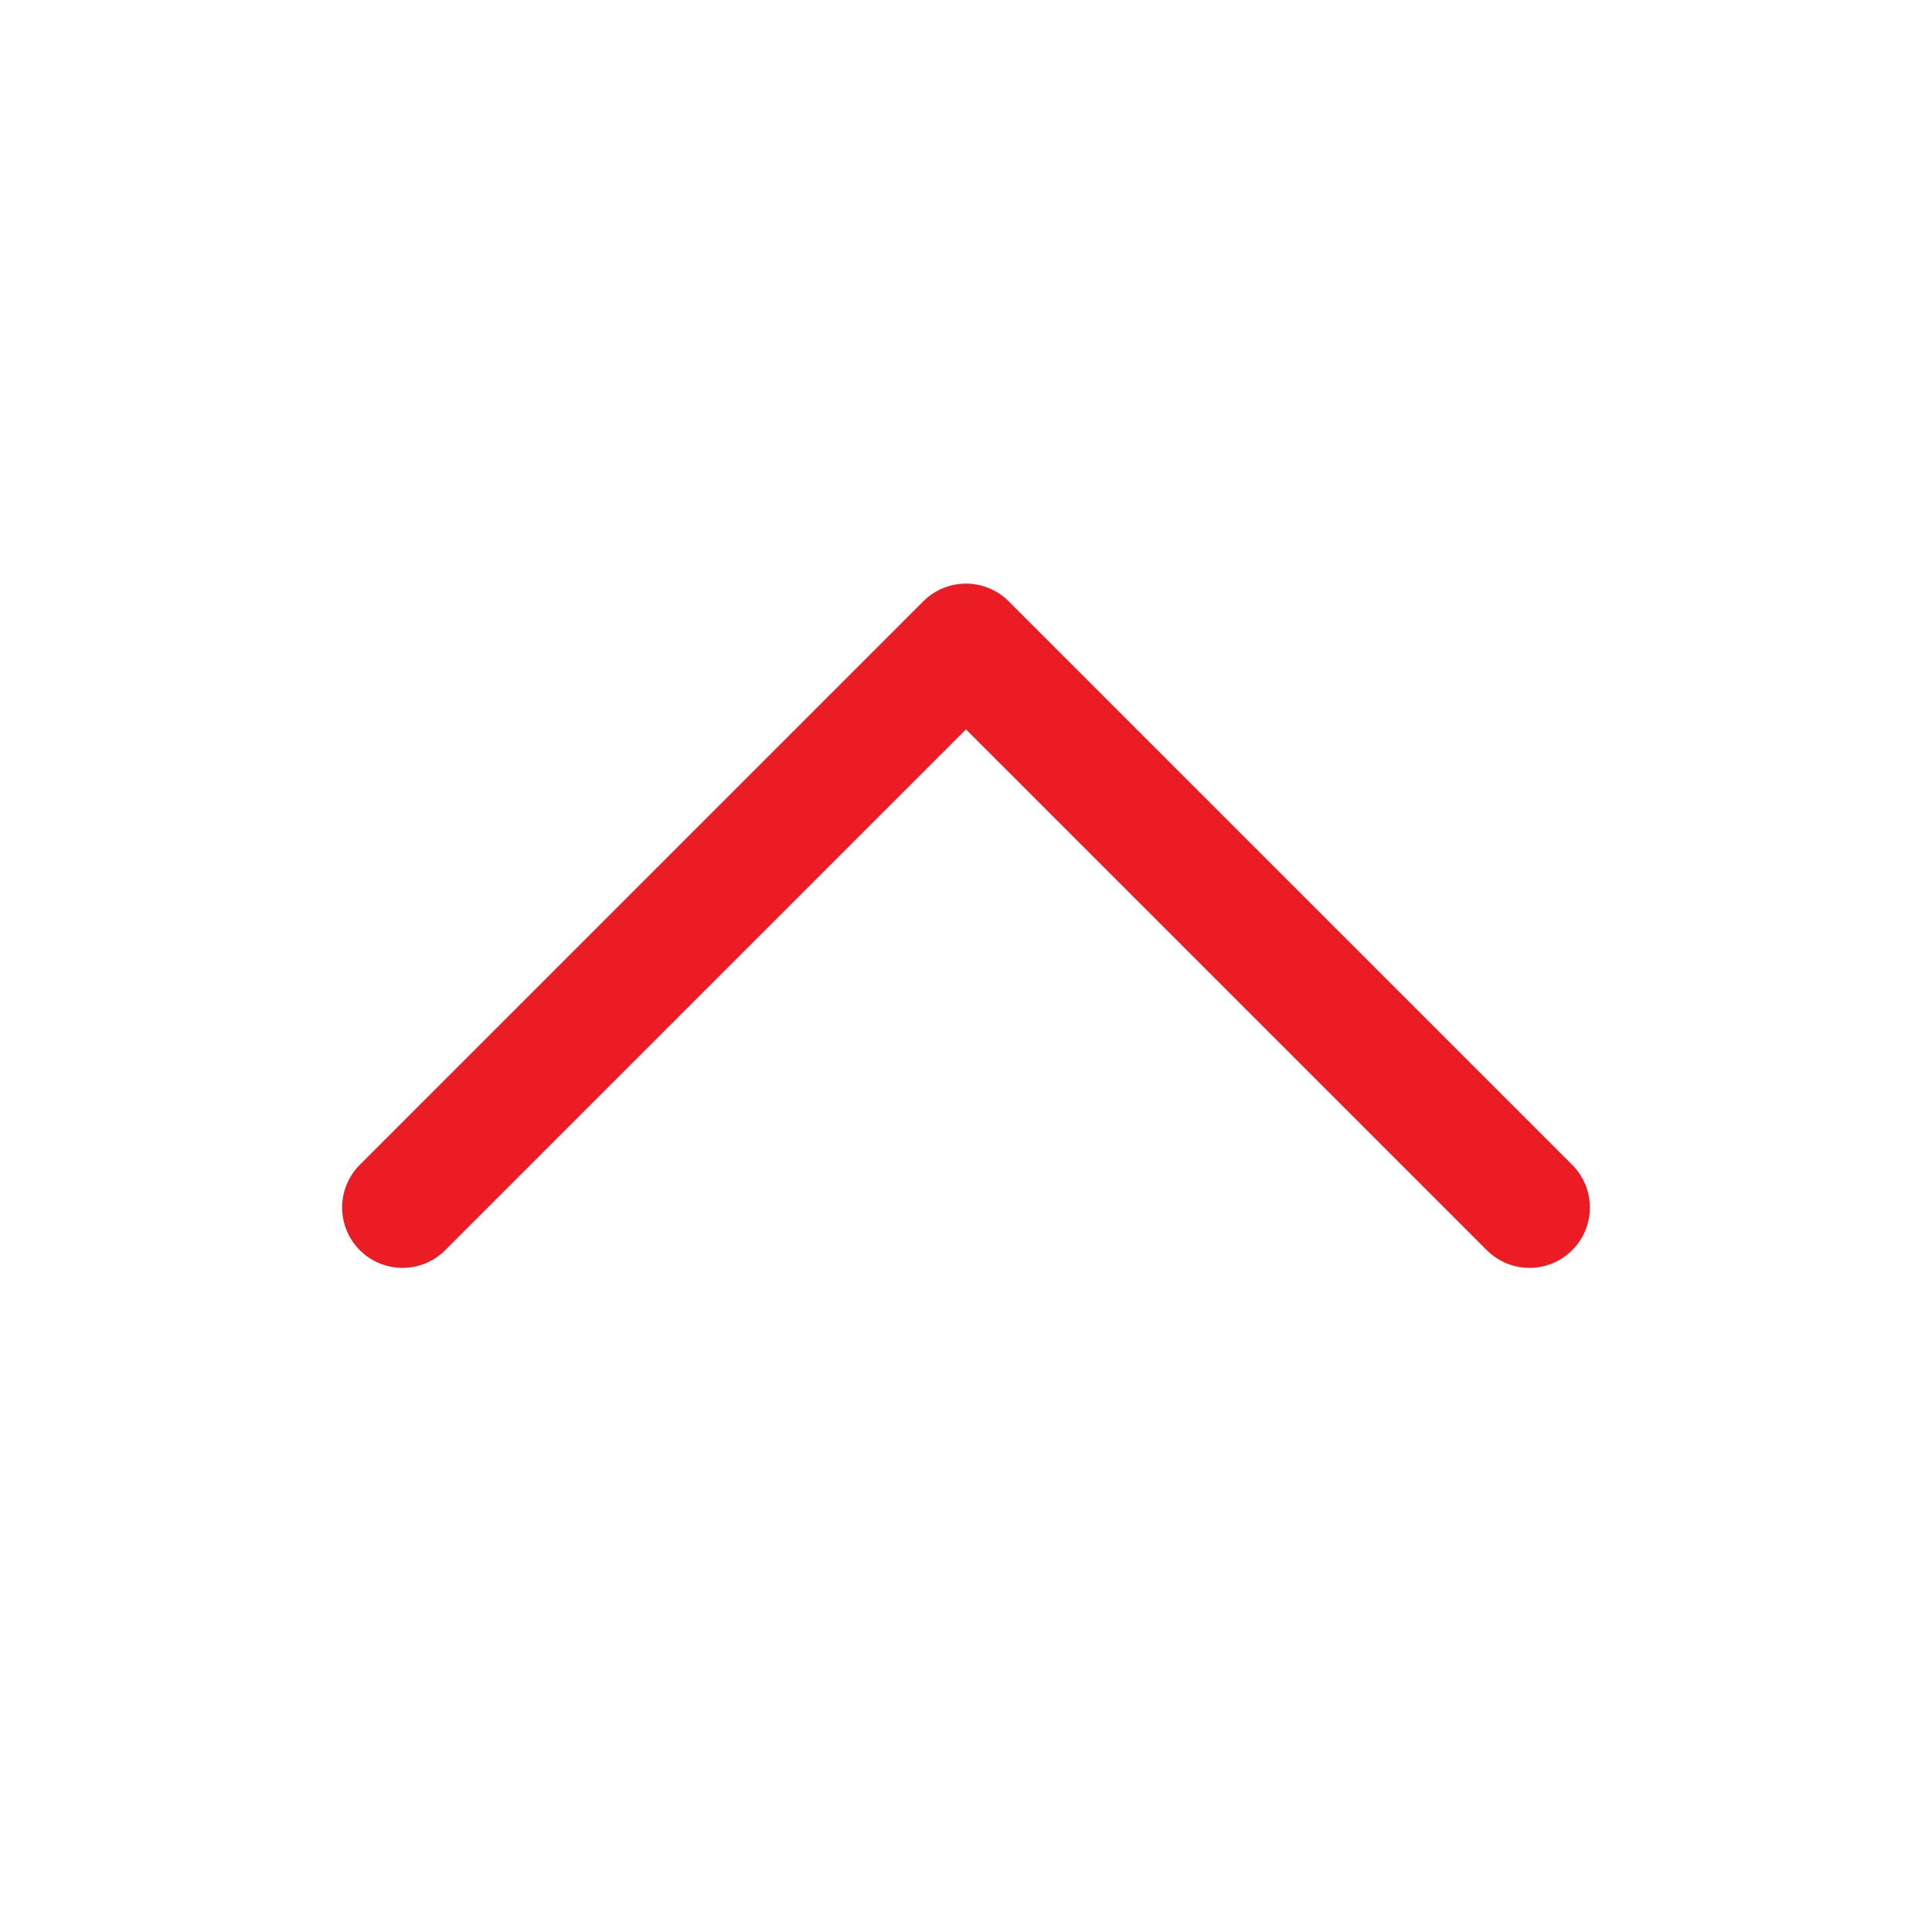
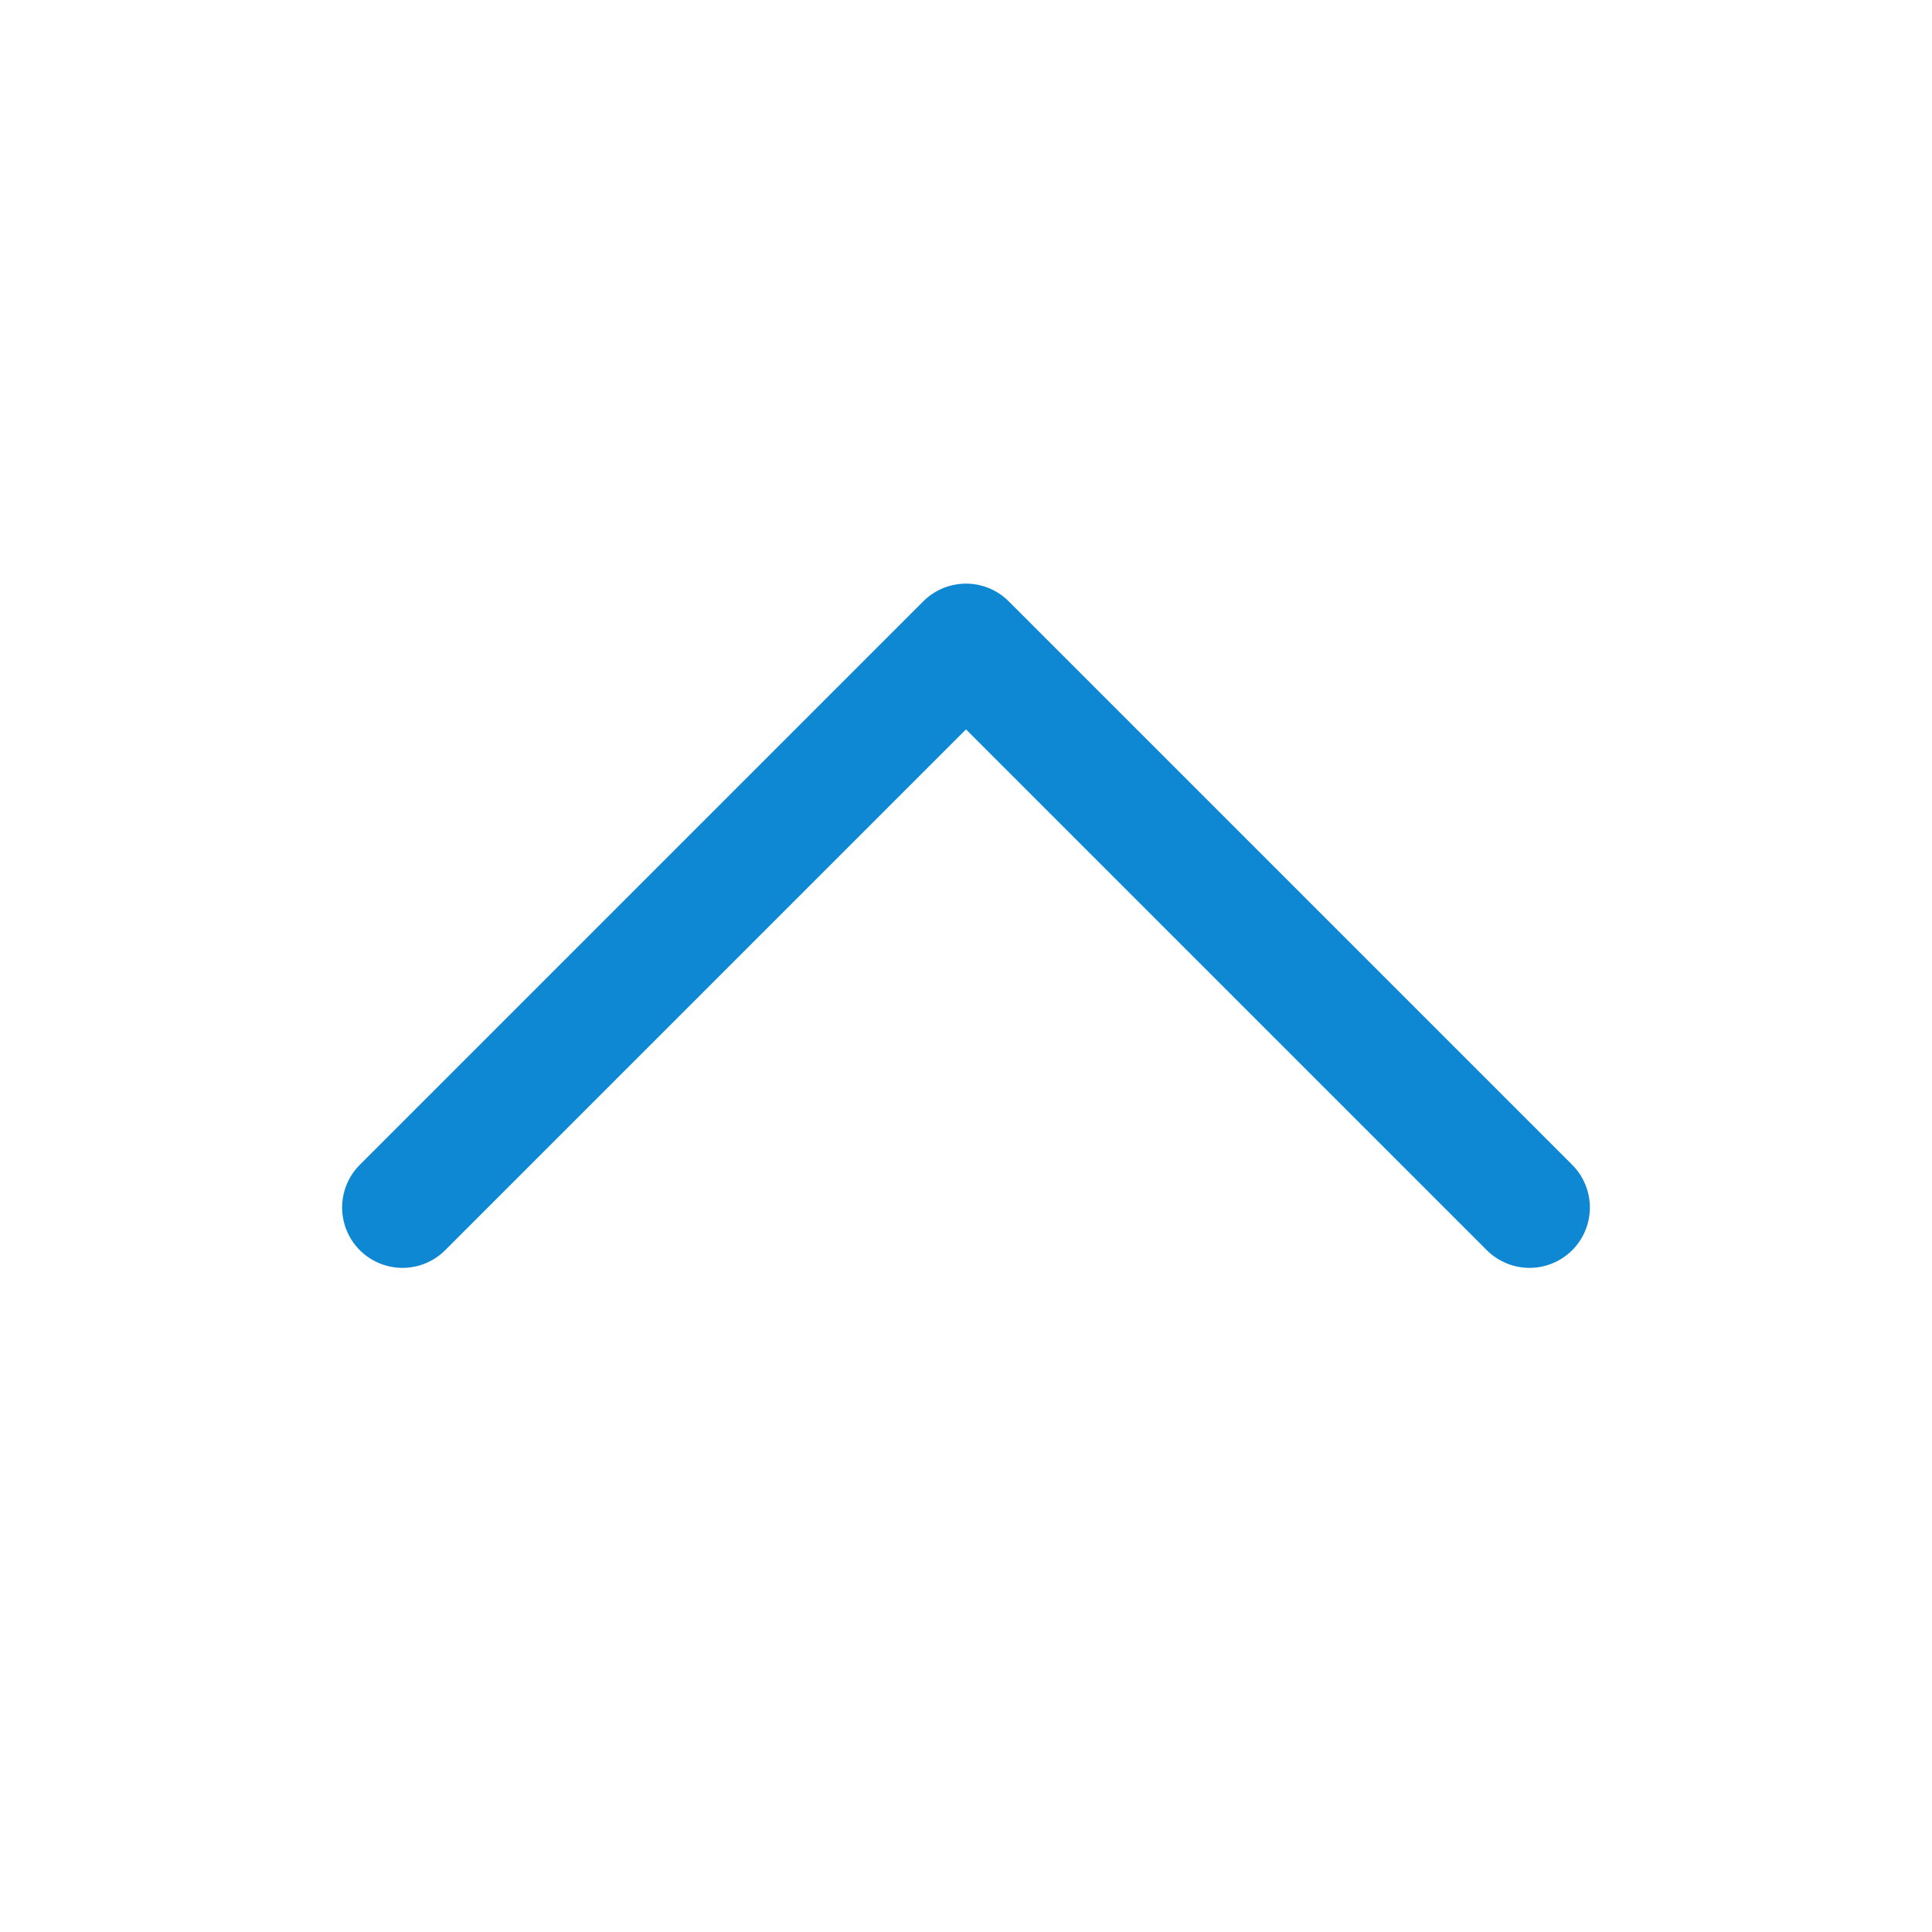
<svg xmlns="http://www.w3.org/2000/svg" width="24" height="24" viewBox="0 0 24 24" fill="none">
-   <path d="M5 15L12 8L19 15" stroke="#EC1C24" stroke-width="1.5" stroke-linecap="round" stroke-linejoin="round" />
+   <path d="M5 15L12 8L19 15" stroke="#0E88D3" stroke-width="1.5" stroke-linecap="round" stroke-linejoin="round" />
</svg>
